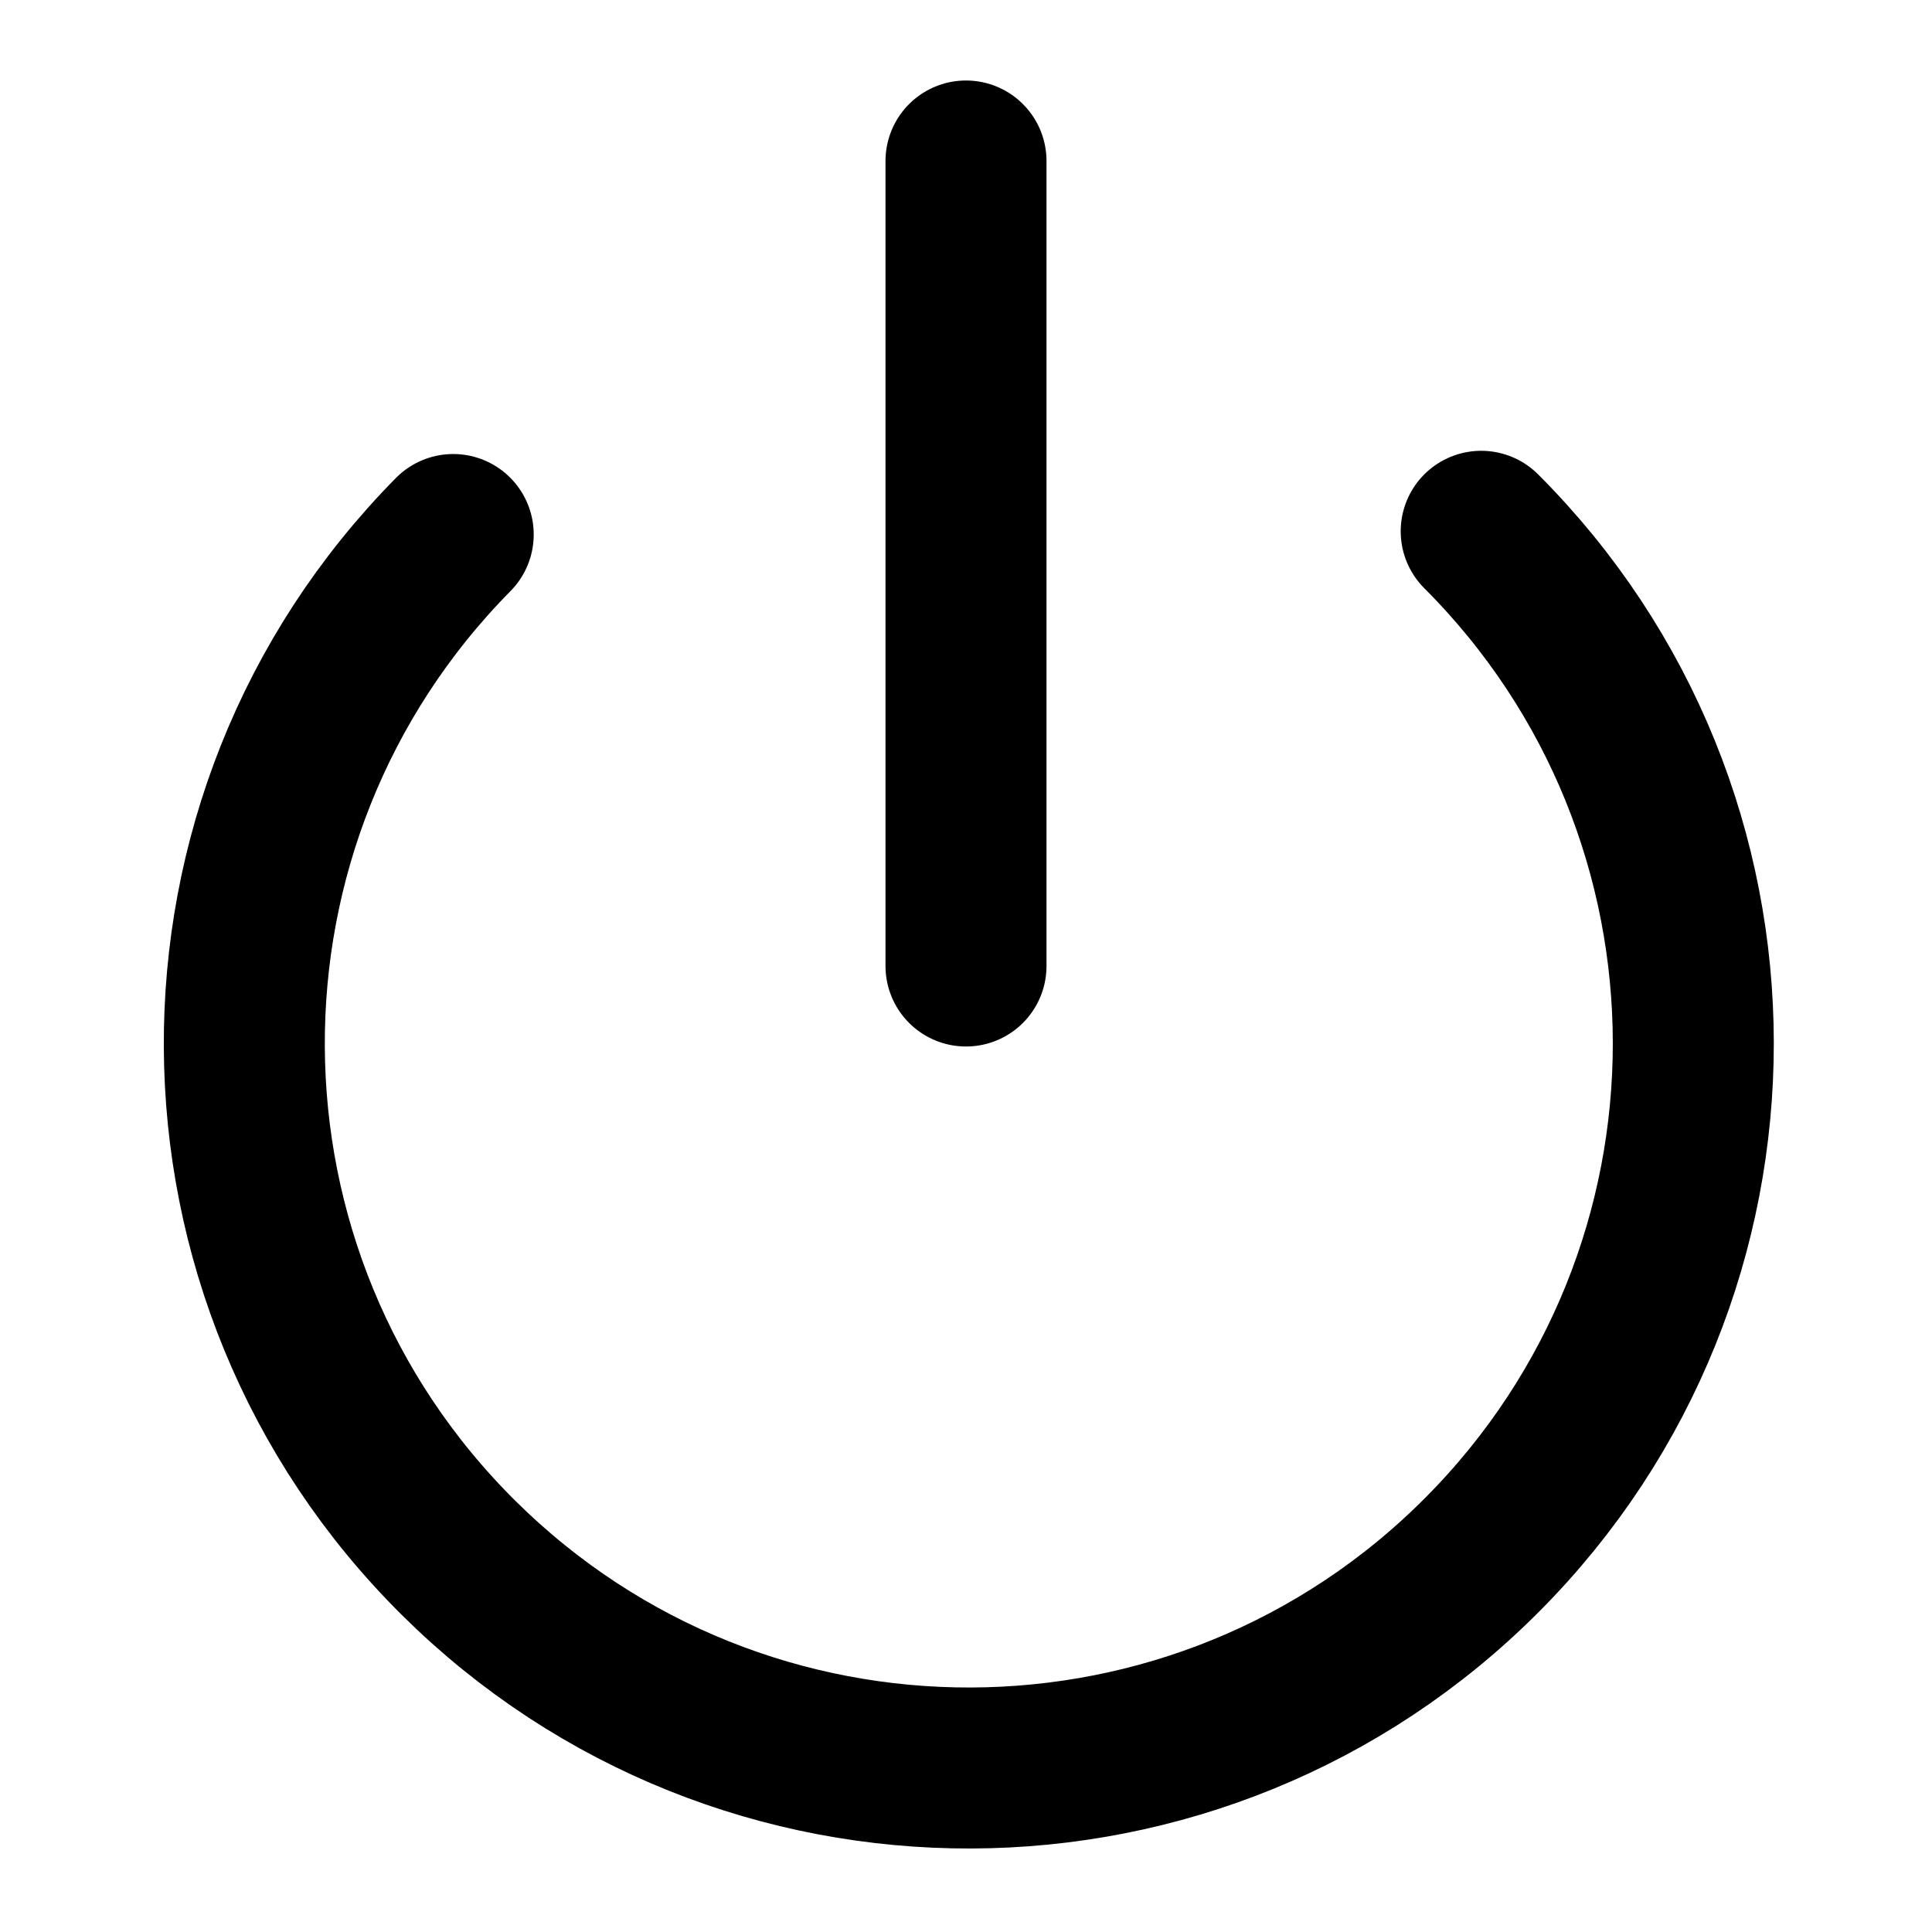
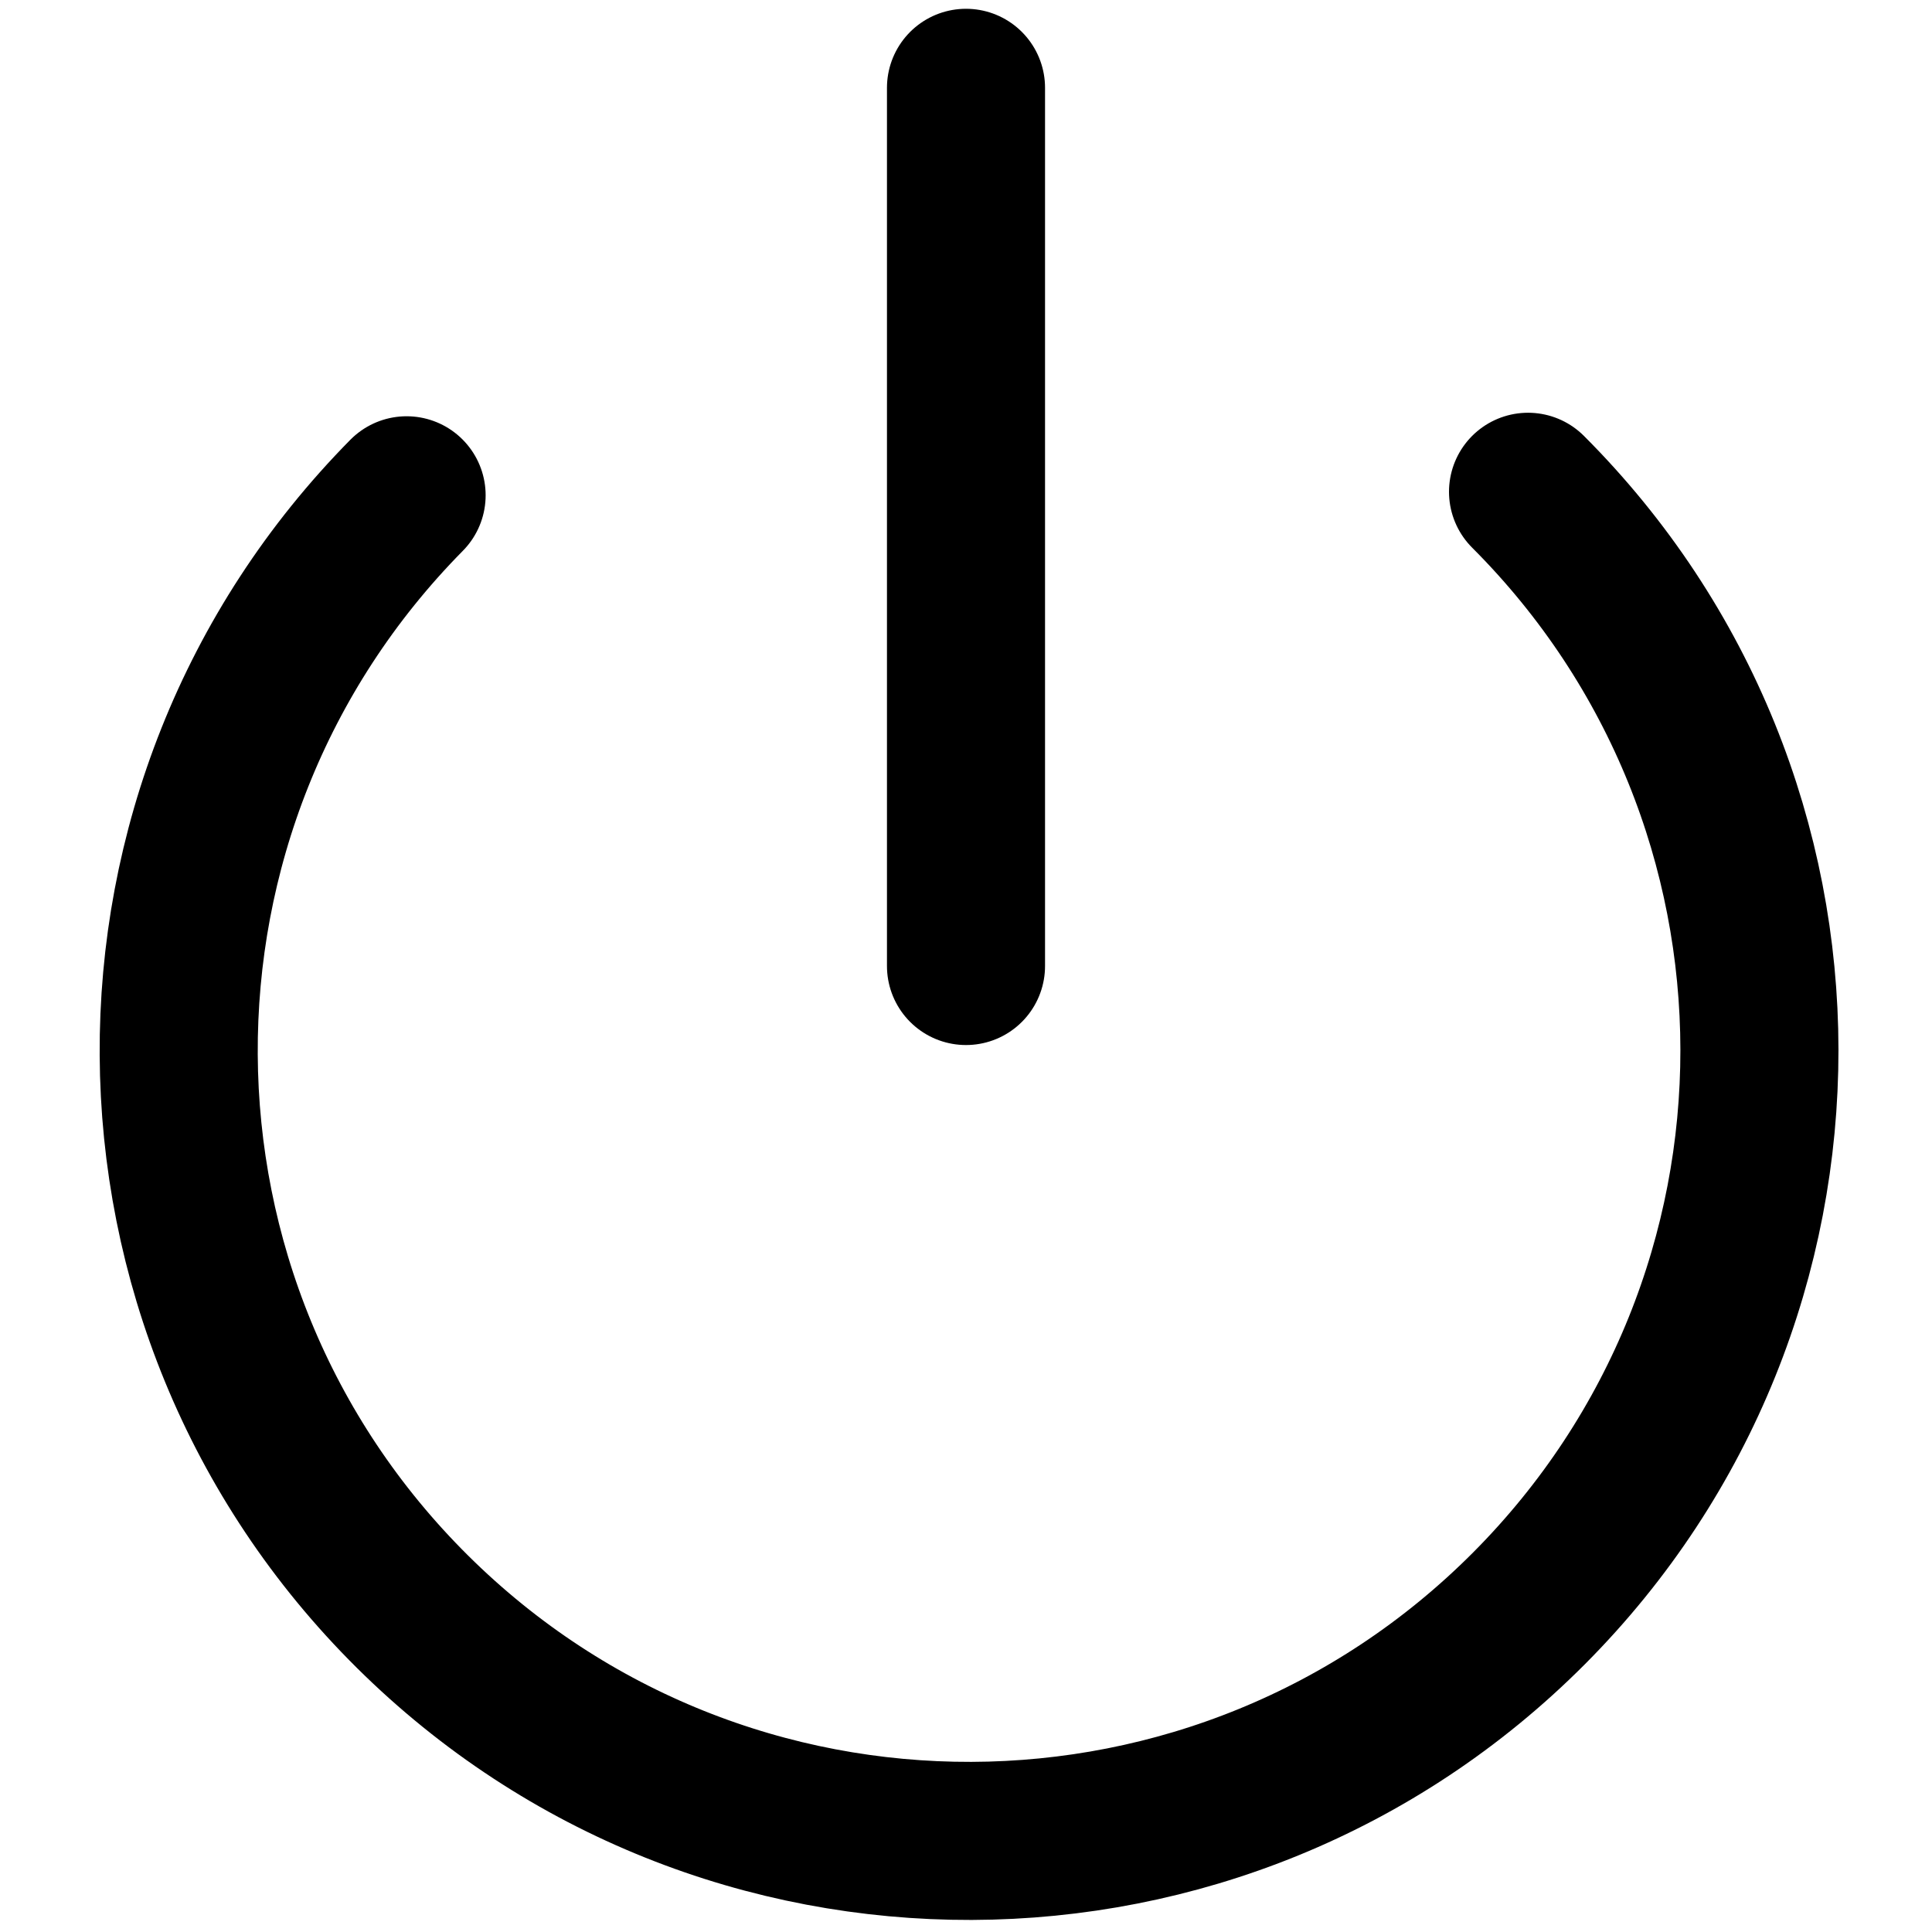
- <svg xmlns="http://www.w3.org/2000/svg" width="24" height="24" viewBox="0 0 24 24" fill="none" stroke="currentColor" stroke-width="2" stroke-linecap="round" stroke-linejoin="round">
+ <svg xmlns="http://www.w3.org/2000/svg" width="22" height="22" viewBox="1 1 22 22" fill="none" stroke="currentColor" stroke-width="1.8" stroke-linecap="round" stroke-linejoin="round">
  <path d="M12 2v10" />
  <path d="M18.4 6.6a9 9 0 1 1-12.77.04" />
</svg>
